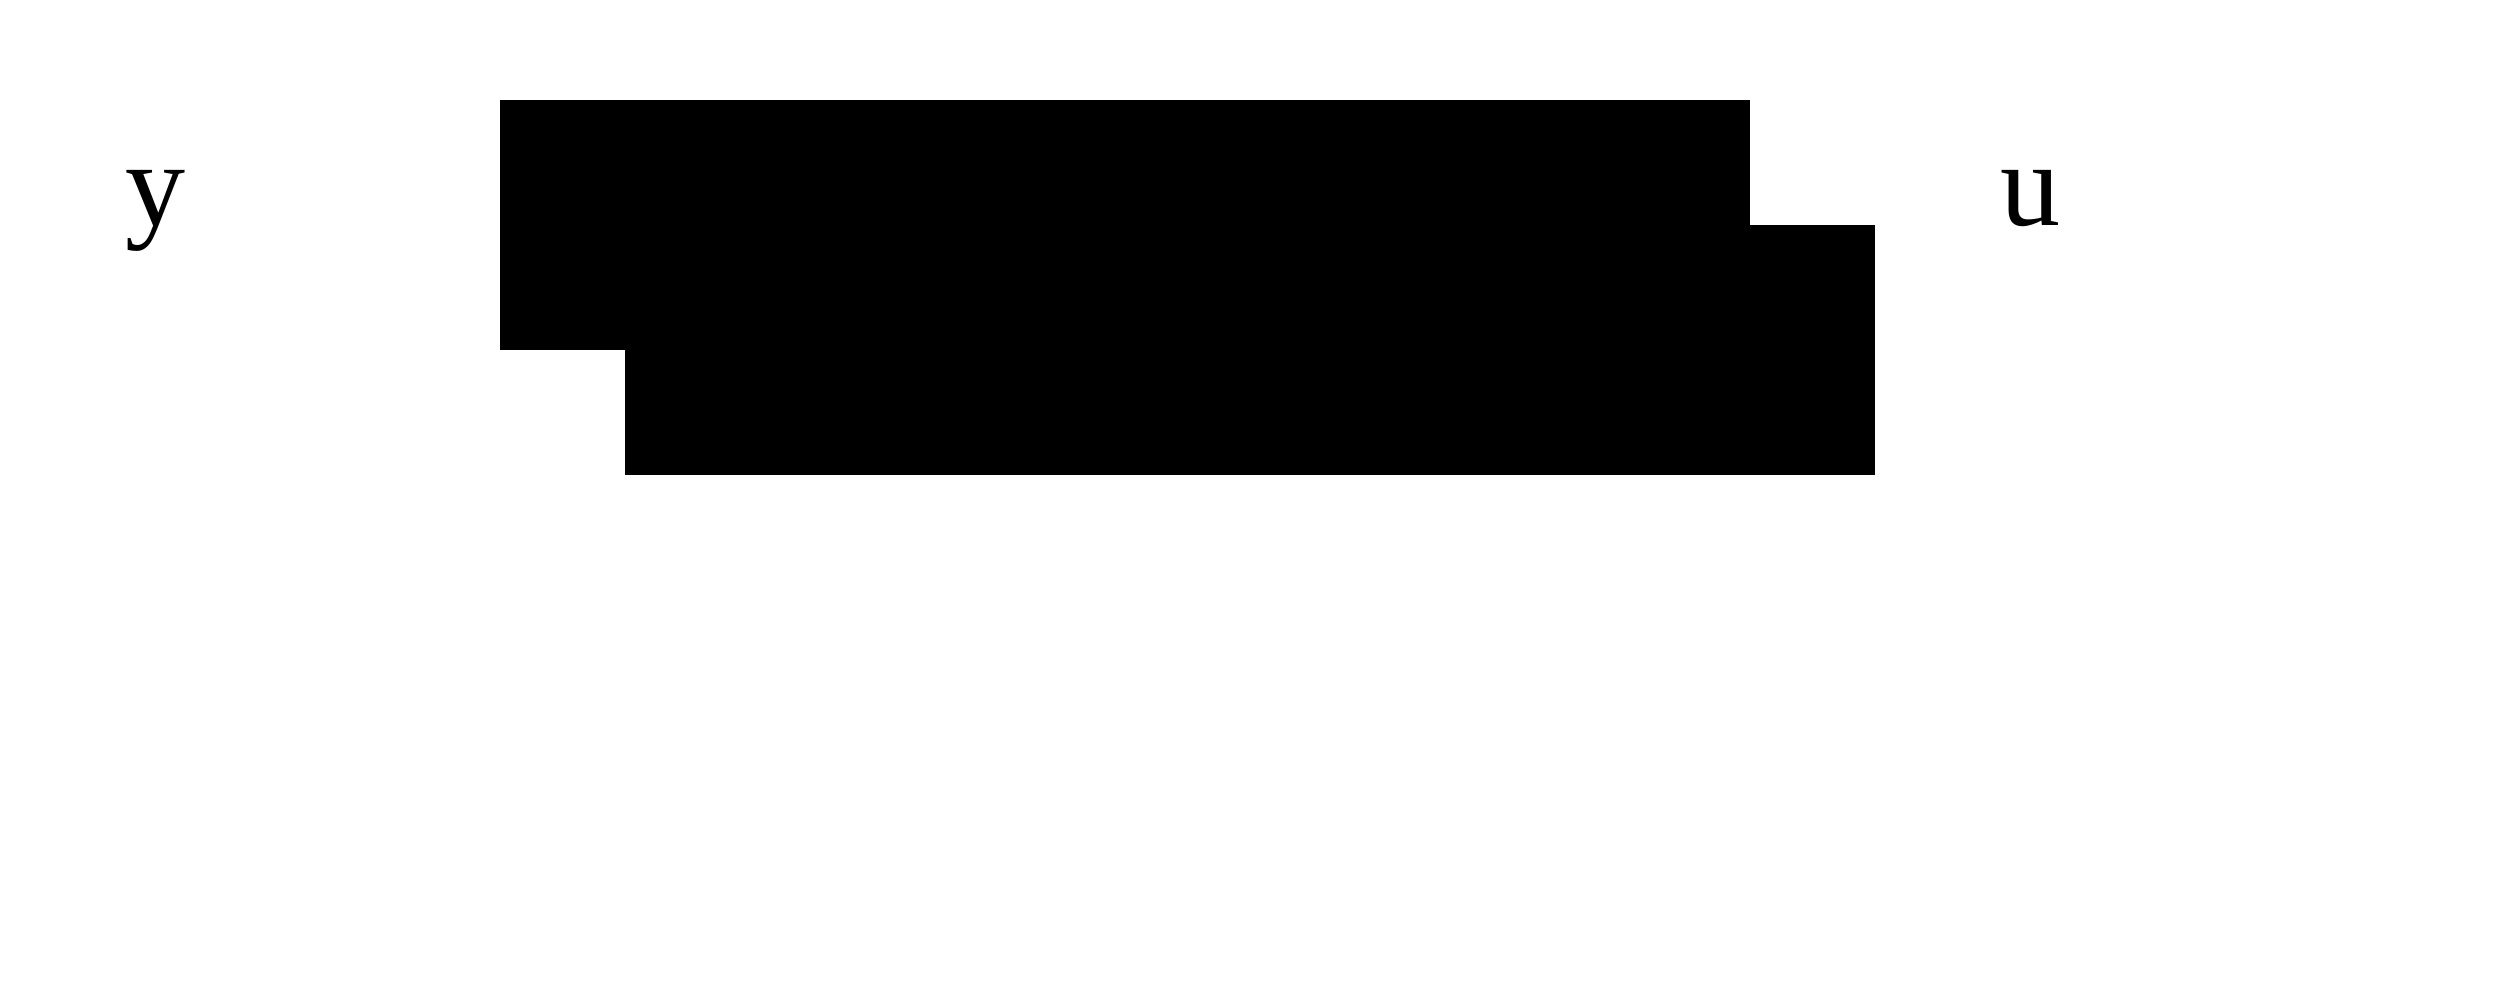
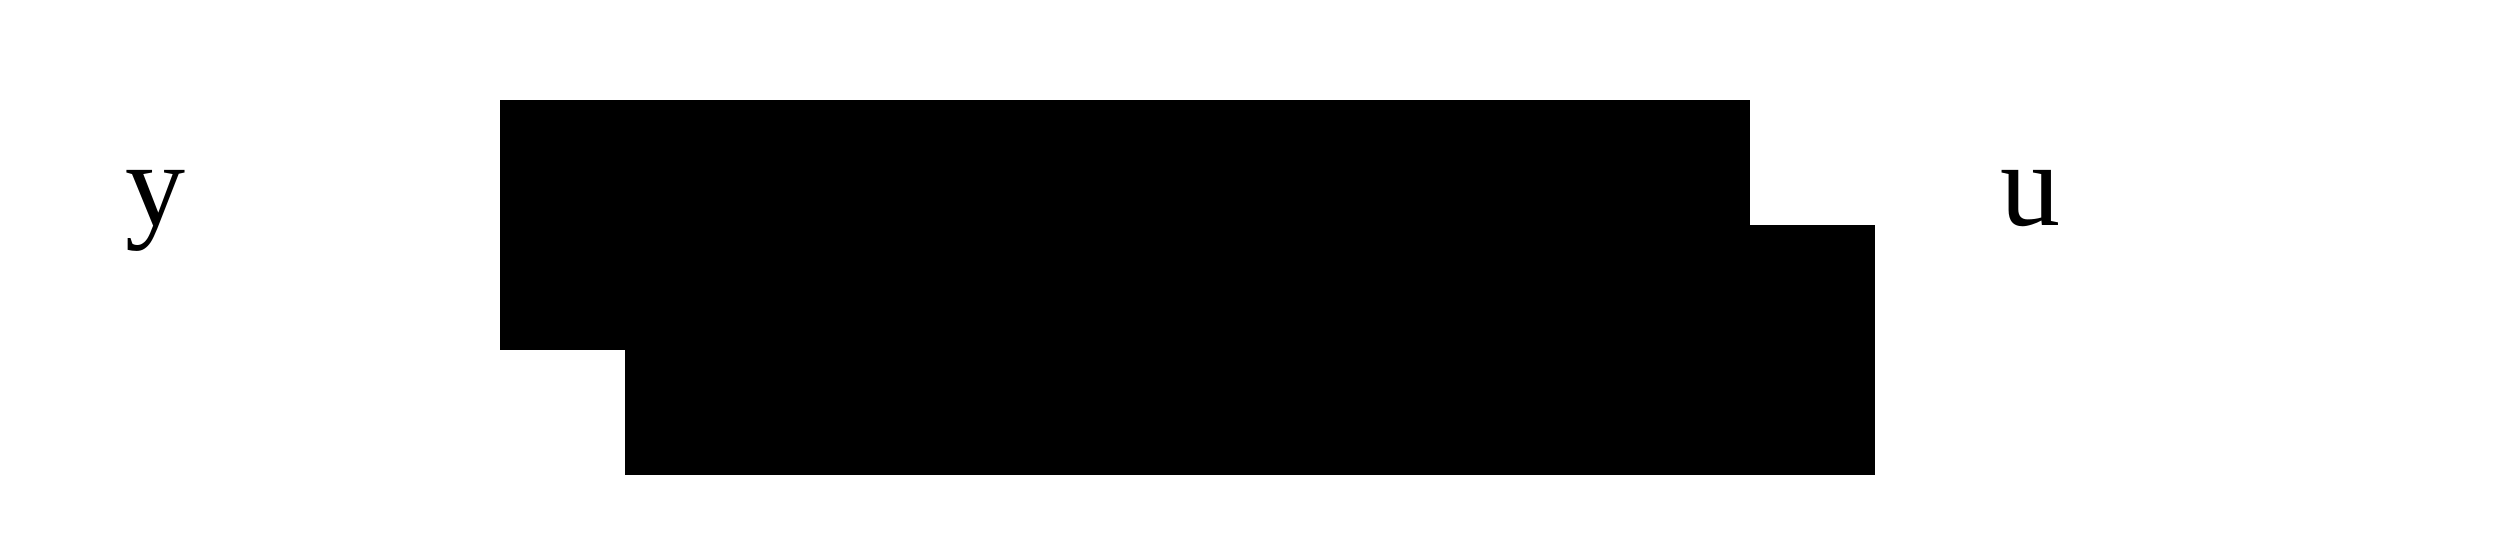
- <svg xmlns="http://www.w3.org/2000/svg" version="1.1" baseProfile="full" width="250" height="100">
+ <svg xmlns="http://www.w3.org/2000/svg" version="1.1" baseProfile="full" width="250" height="55">
  <defs>
    <marker id="arrow-off" viewBox="0 -5 5 10" refX="8" refY="0" markerWidth="4" markerHeight="4" orient="auto">
      <path d="M0,-3L8,0L0,3" class="arrowhead-off" />
    </marker>
    <marker id="arrow-on" viewBox="0 -5 5 10" refX="8" refY="0" markerWidth="4" markerHeight="4" orient="auto">
      <path d="M0,-3L8,0L0,3" class="arrowhead-on" />
    </marker>
  </defs>
  <g id="shift_register" transform="translate(50,10)">
    <rect x="0" y="0" class="cell" width="25" height="25" />
    <rect x="25" y="0" class="cell" width="25" height="25" />
    <rect x="50" y="0" class="cell" width="25" height="25" />
    <rect x="75" y="0" class="cell" width="25" height="25" />
    <rect x="100" y="0" class="cell" width="25" height="25" />
    <text class="cell-label" x="12.5" y="12.5">
      <tspan class="math it">S<tspan class="rm sub">4</tspan>
      </tspan>
    </text>
    <text class="cell-label" x="37.5" y="12.5">
      <tspan class="math it">S<tspan class="rm sub">3</tspan>
      </tspan>
    </text>
    <text class="cell-label" x="62.5" y="12.5">
      <tspan class="math it">S<tspan class="rm sub">2</tspan>
      </tspan>
    </text>
    <text class="cell-label" x="87.5" y="12.5">
      <tspan class="math it">S<tspan class="rm sub">1</tspan>
      </tspan>
    </text>
    <text class="cell-label" x="112.5" y="12.5">
      <tspan class="math it">S<tspan class="rm sub">0</tspan>
      </tspan>
    </text>
    <text class="cell-label" x="150" y="12.5">
      <tspan class="math it">u</tspan>
    </text>
    <text class="cell-label" x="-37.5" y="12.5">
      <tspan class="math it">y</tspan>
    </text>
    <g class="lfsr-taps off">
      <path class="arrow" d="M0, 12.5l-25,0" />
      <path class="arrow" d="M12.5, 25l0,12.5l125,0l0,-25l-12.5,0">
</path>
      <path d="M62.5,37.5l0,-12.5" />
      <circle class="tap" cx="62.5" cy="37.5" />
    </g>
  </g>
</svg>
